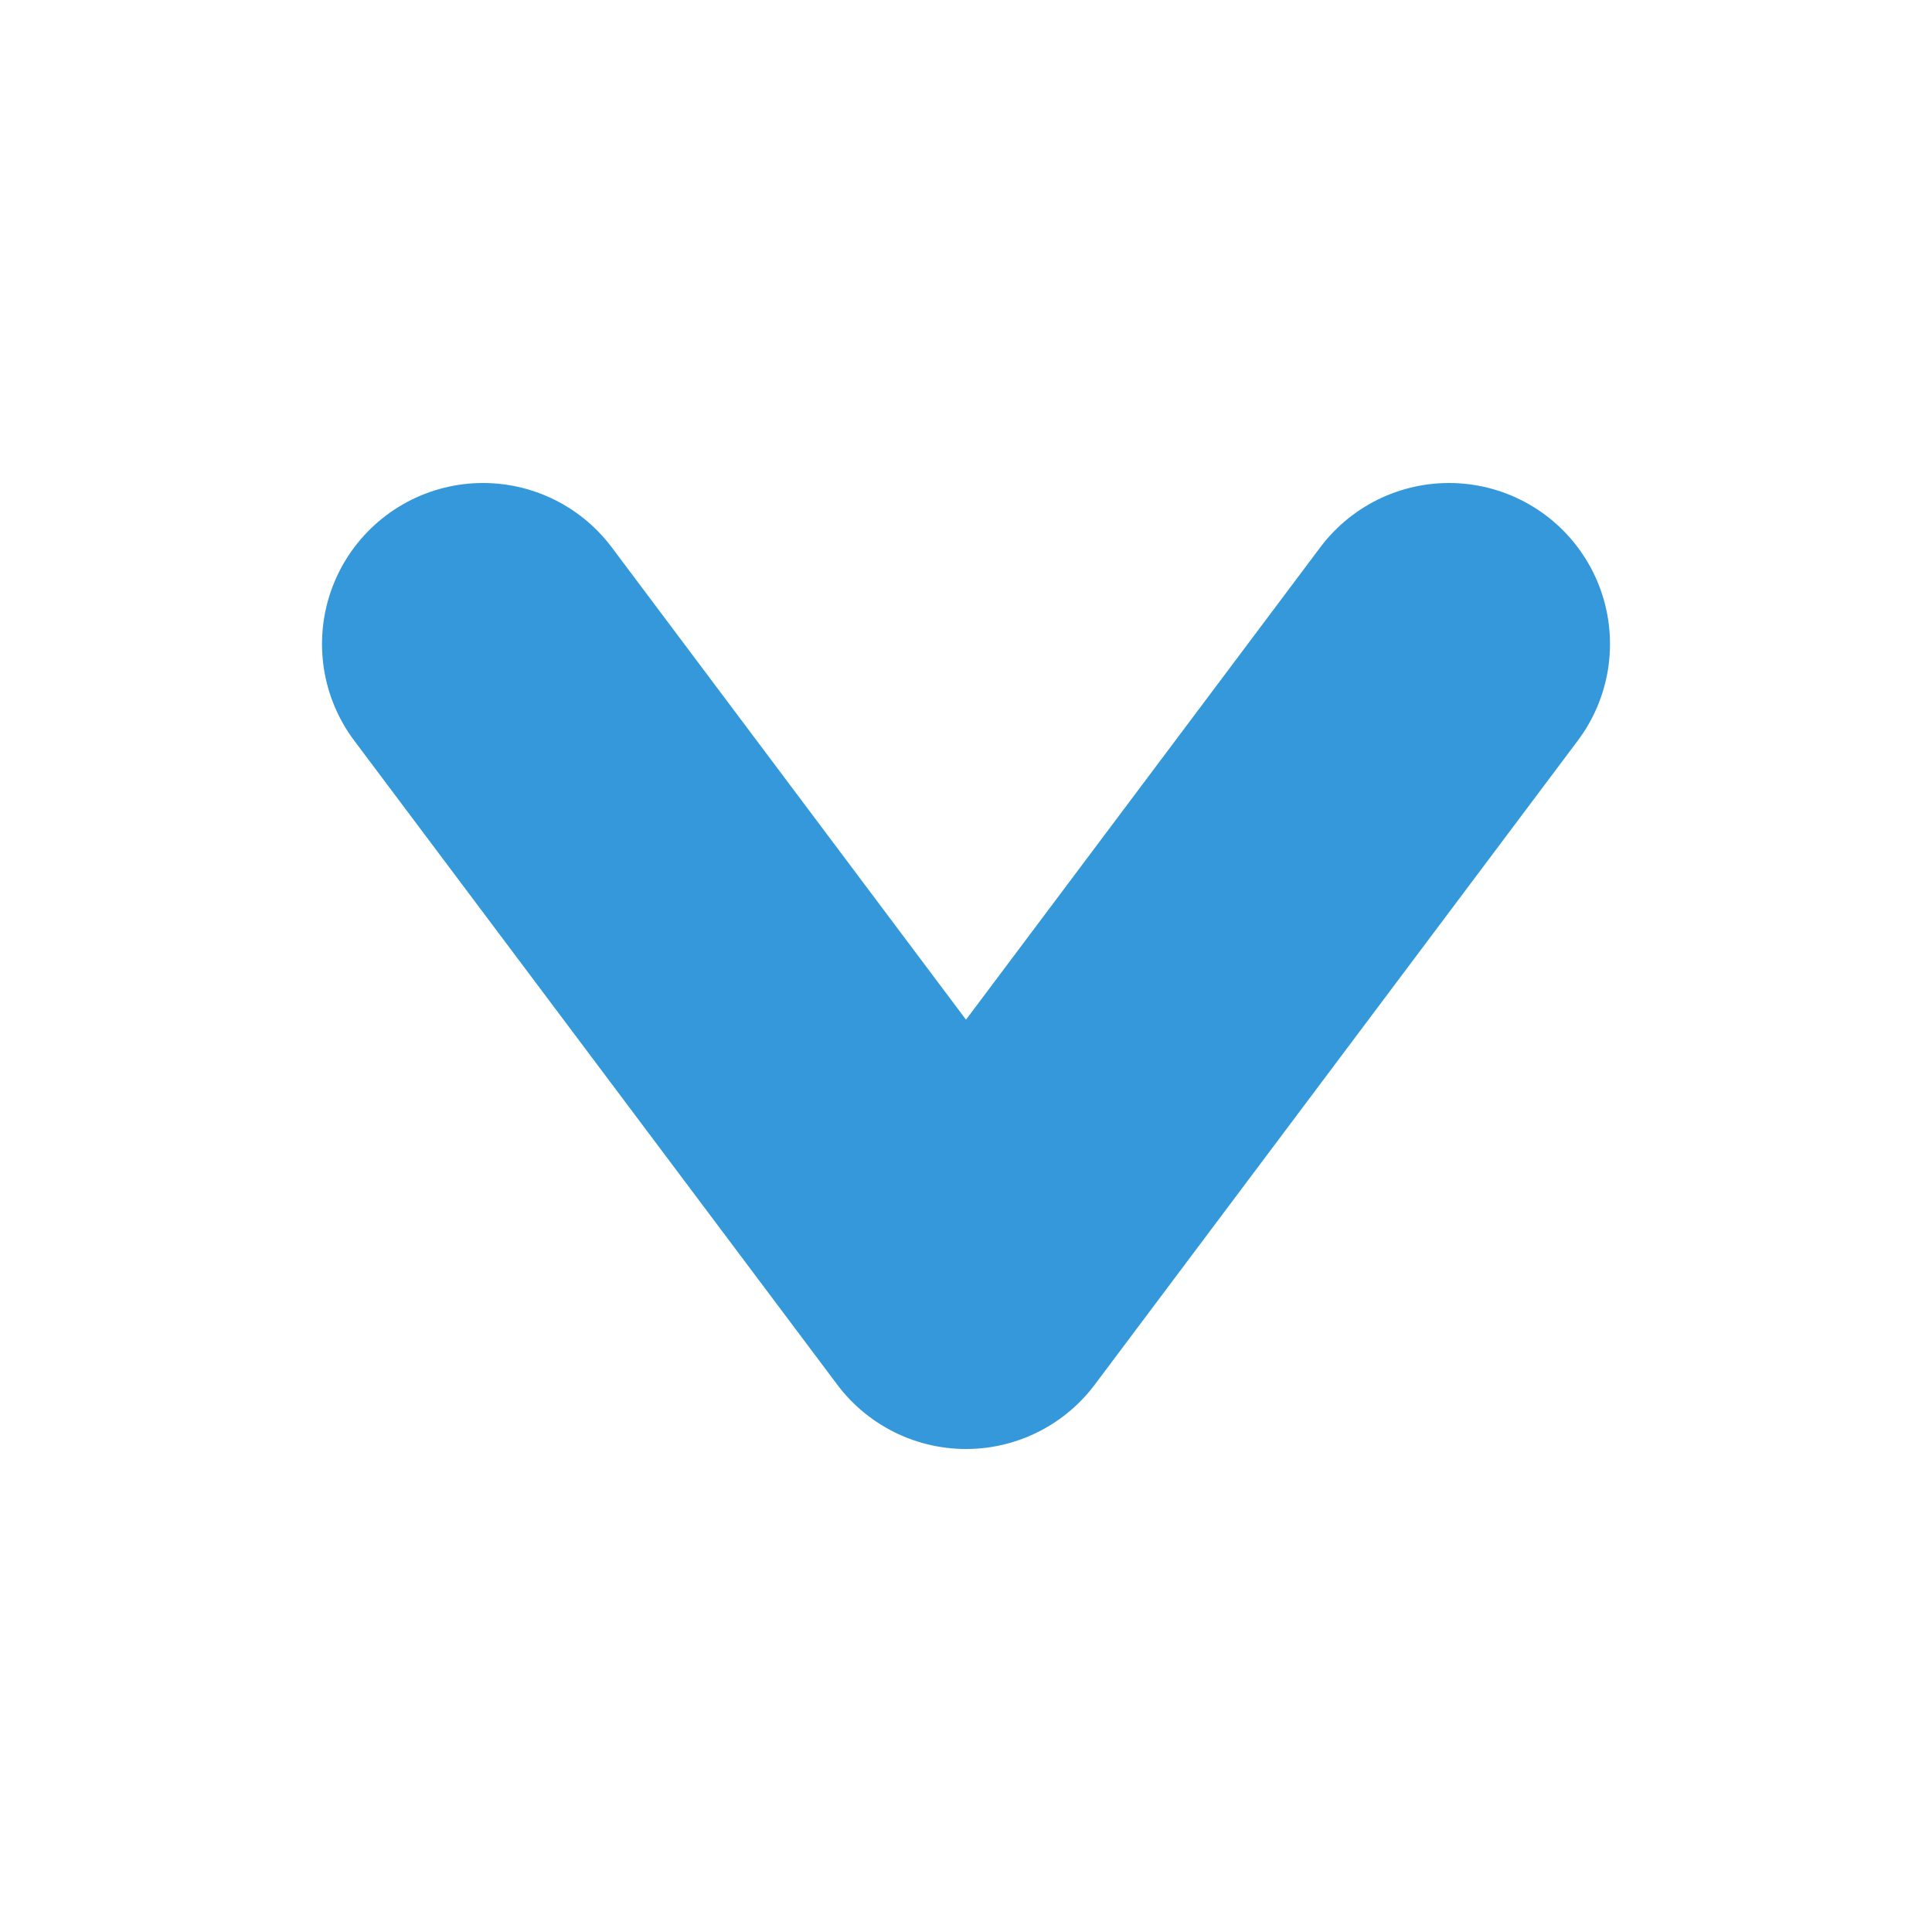
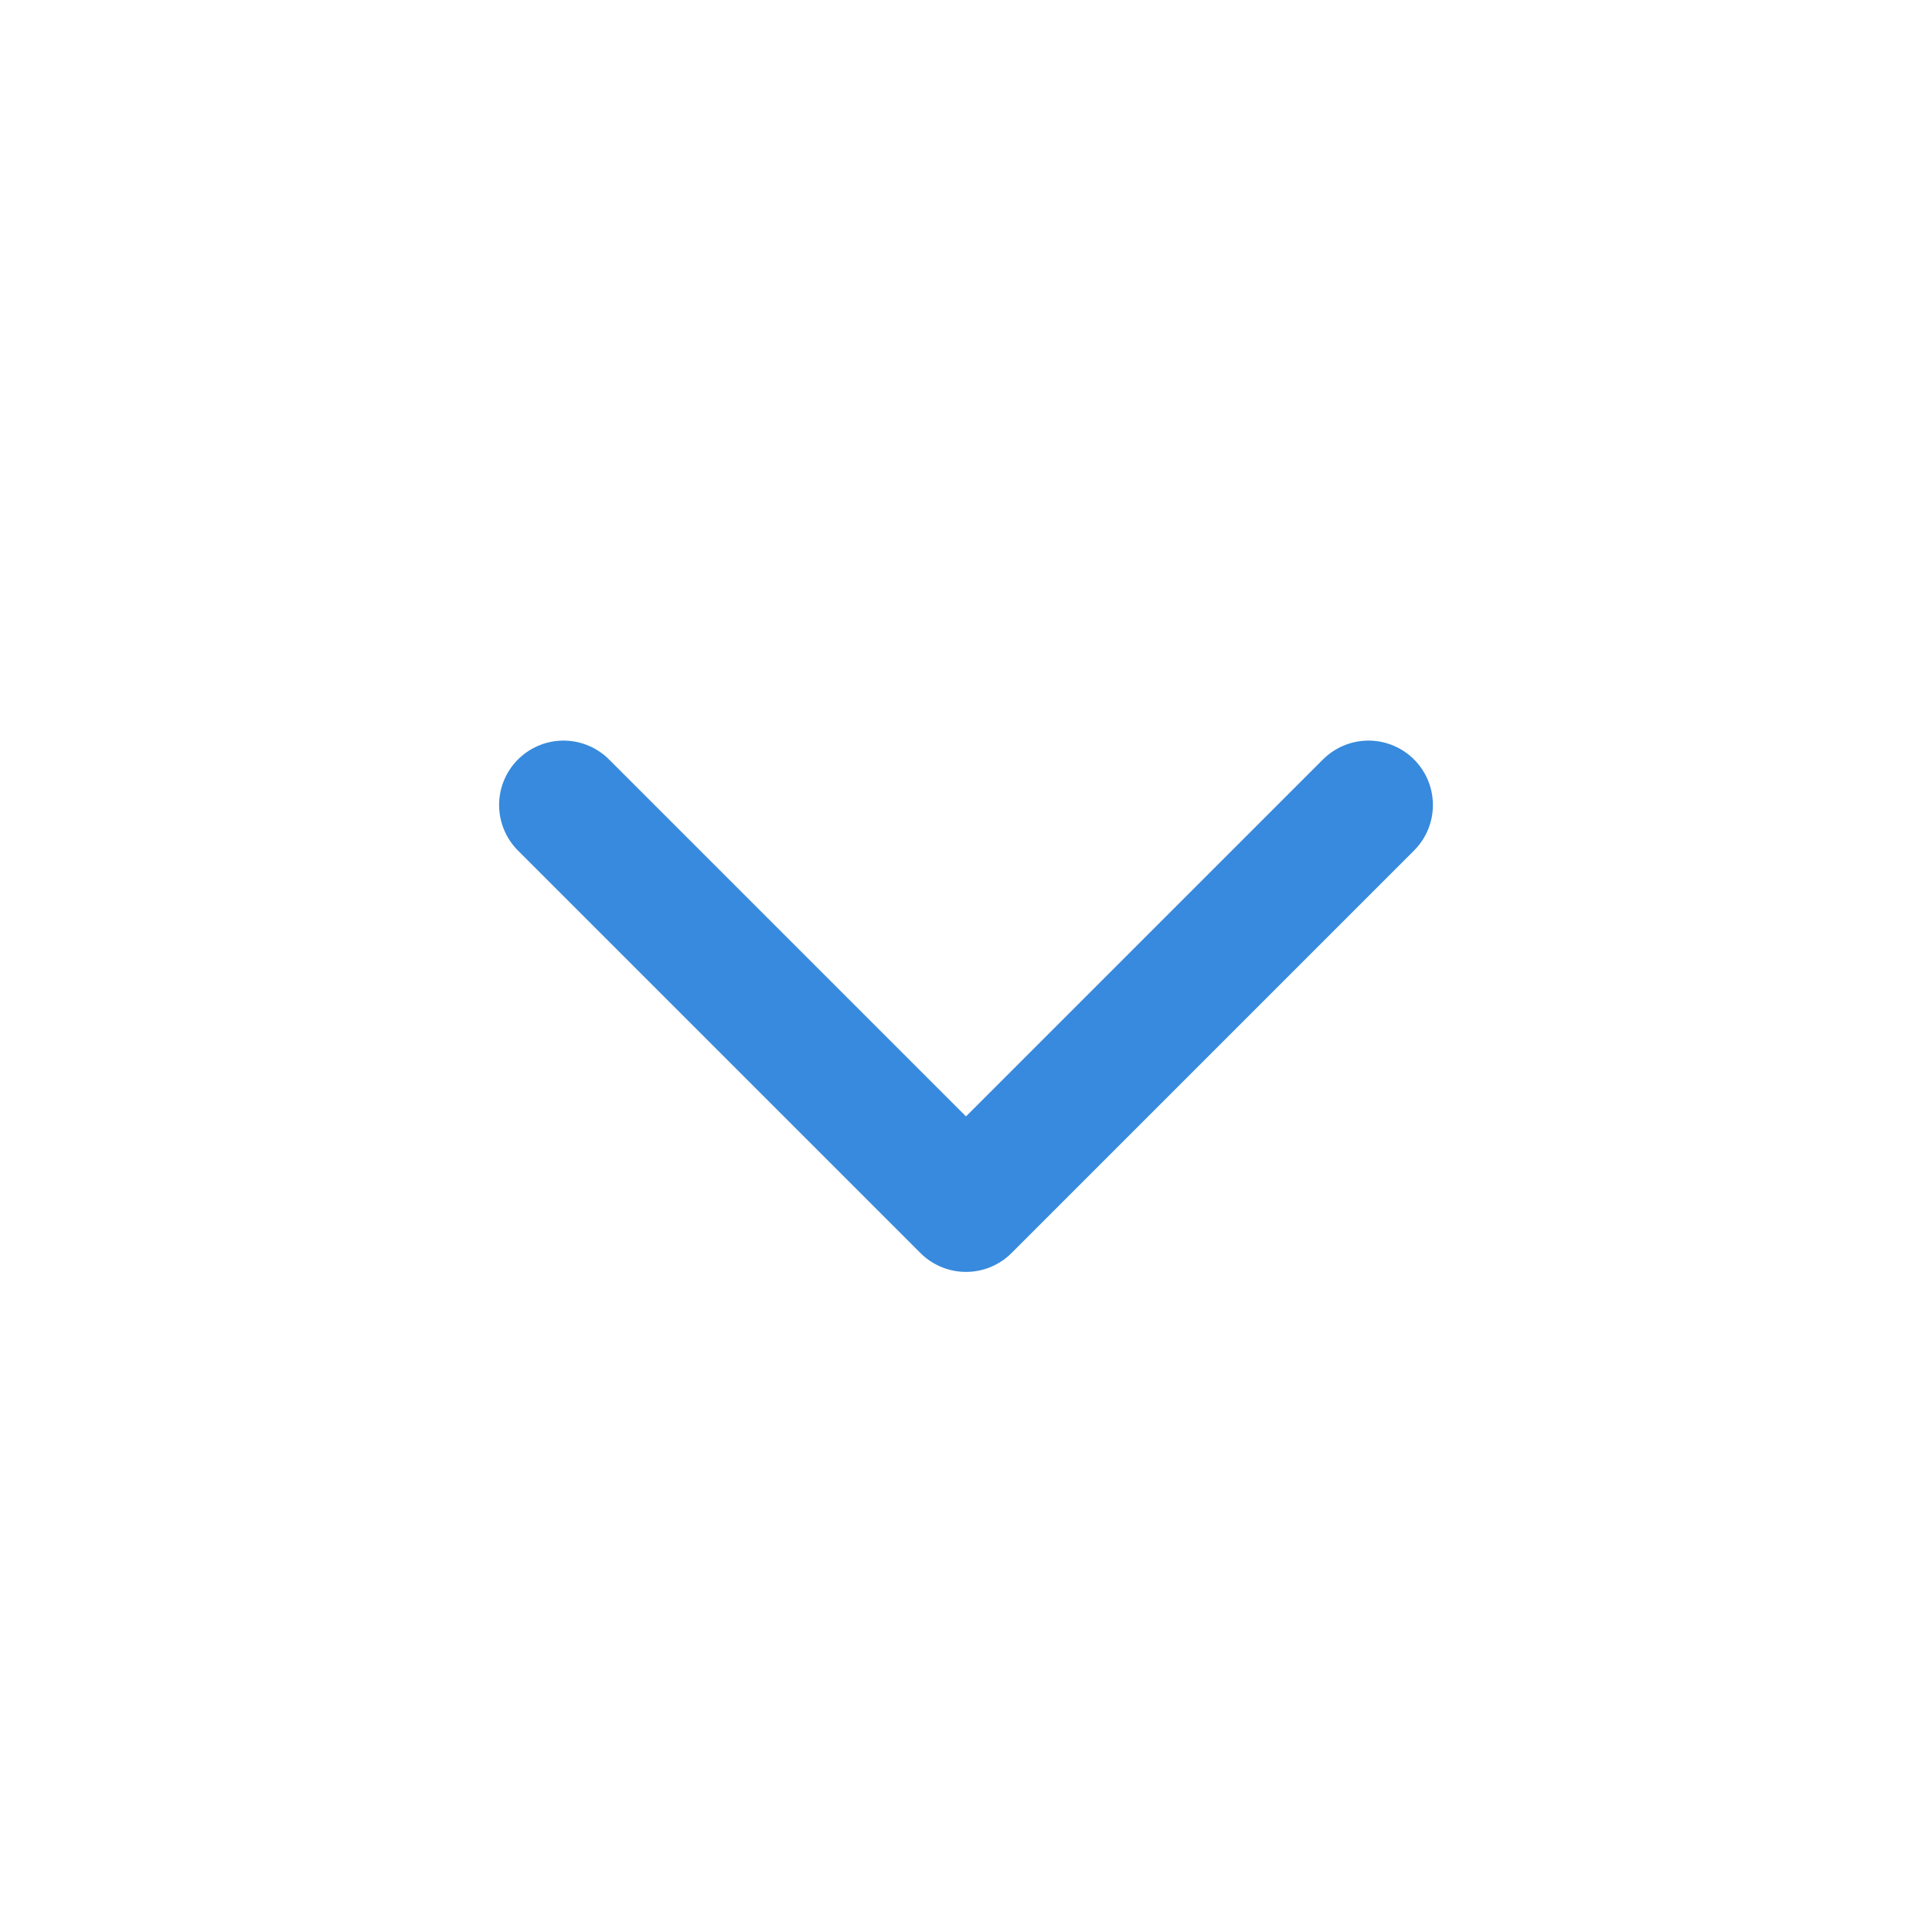
- <svg xmlns="http://www.w3.org/2000/svg" width="12" height="12" viewBox="0 0 12 12">
-   <path d="M3 4l3 4 3-4" fill="none" stroke="#3498db" stroke-width="2" stroke-linecap="round" stroke-linejoin="round" />
+ <svg xmlns="http://www.w3.org/2000/svg" width="16" height="16" viewBox="0 0 24 24">
+   <path d="M7 10l5 5 5-5" fill="none" stroke="#378ADD" stroke-width="1.6" stroke-linecap="round" stroke-linejoin="round" />
</svg>
